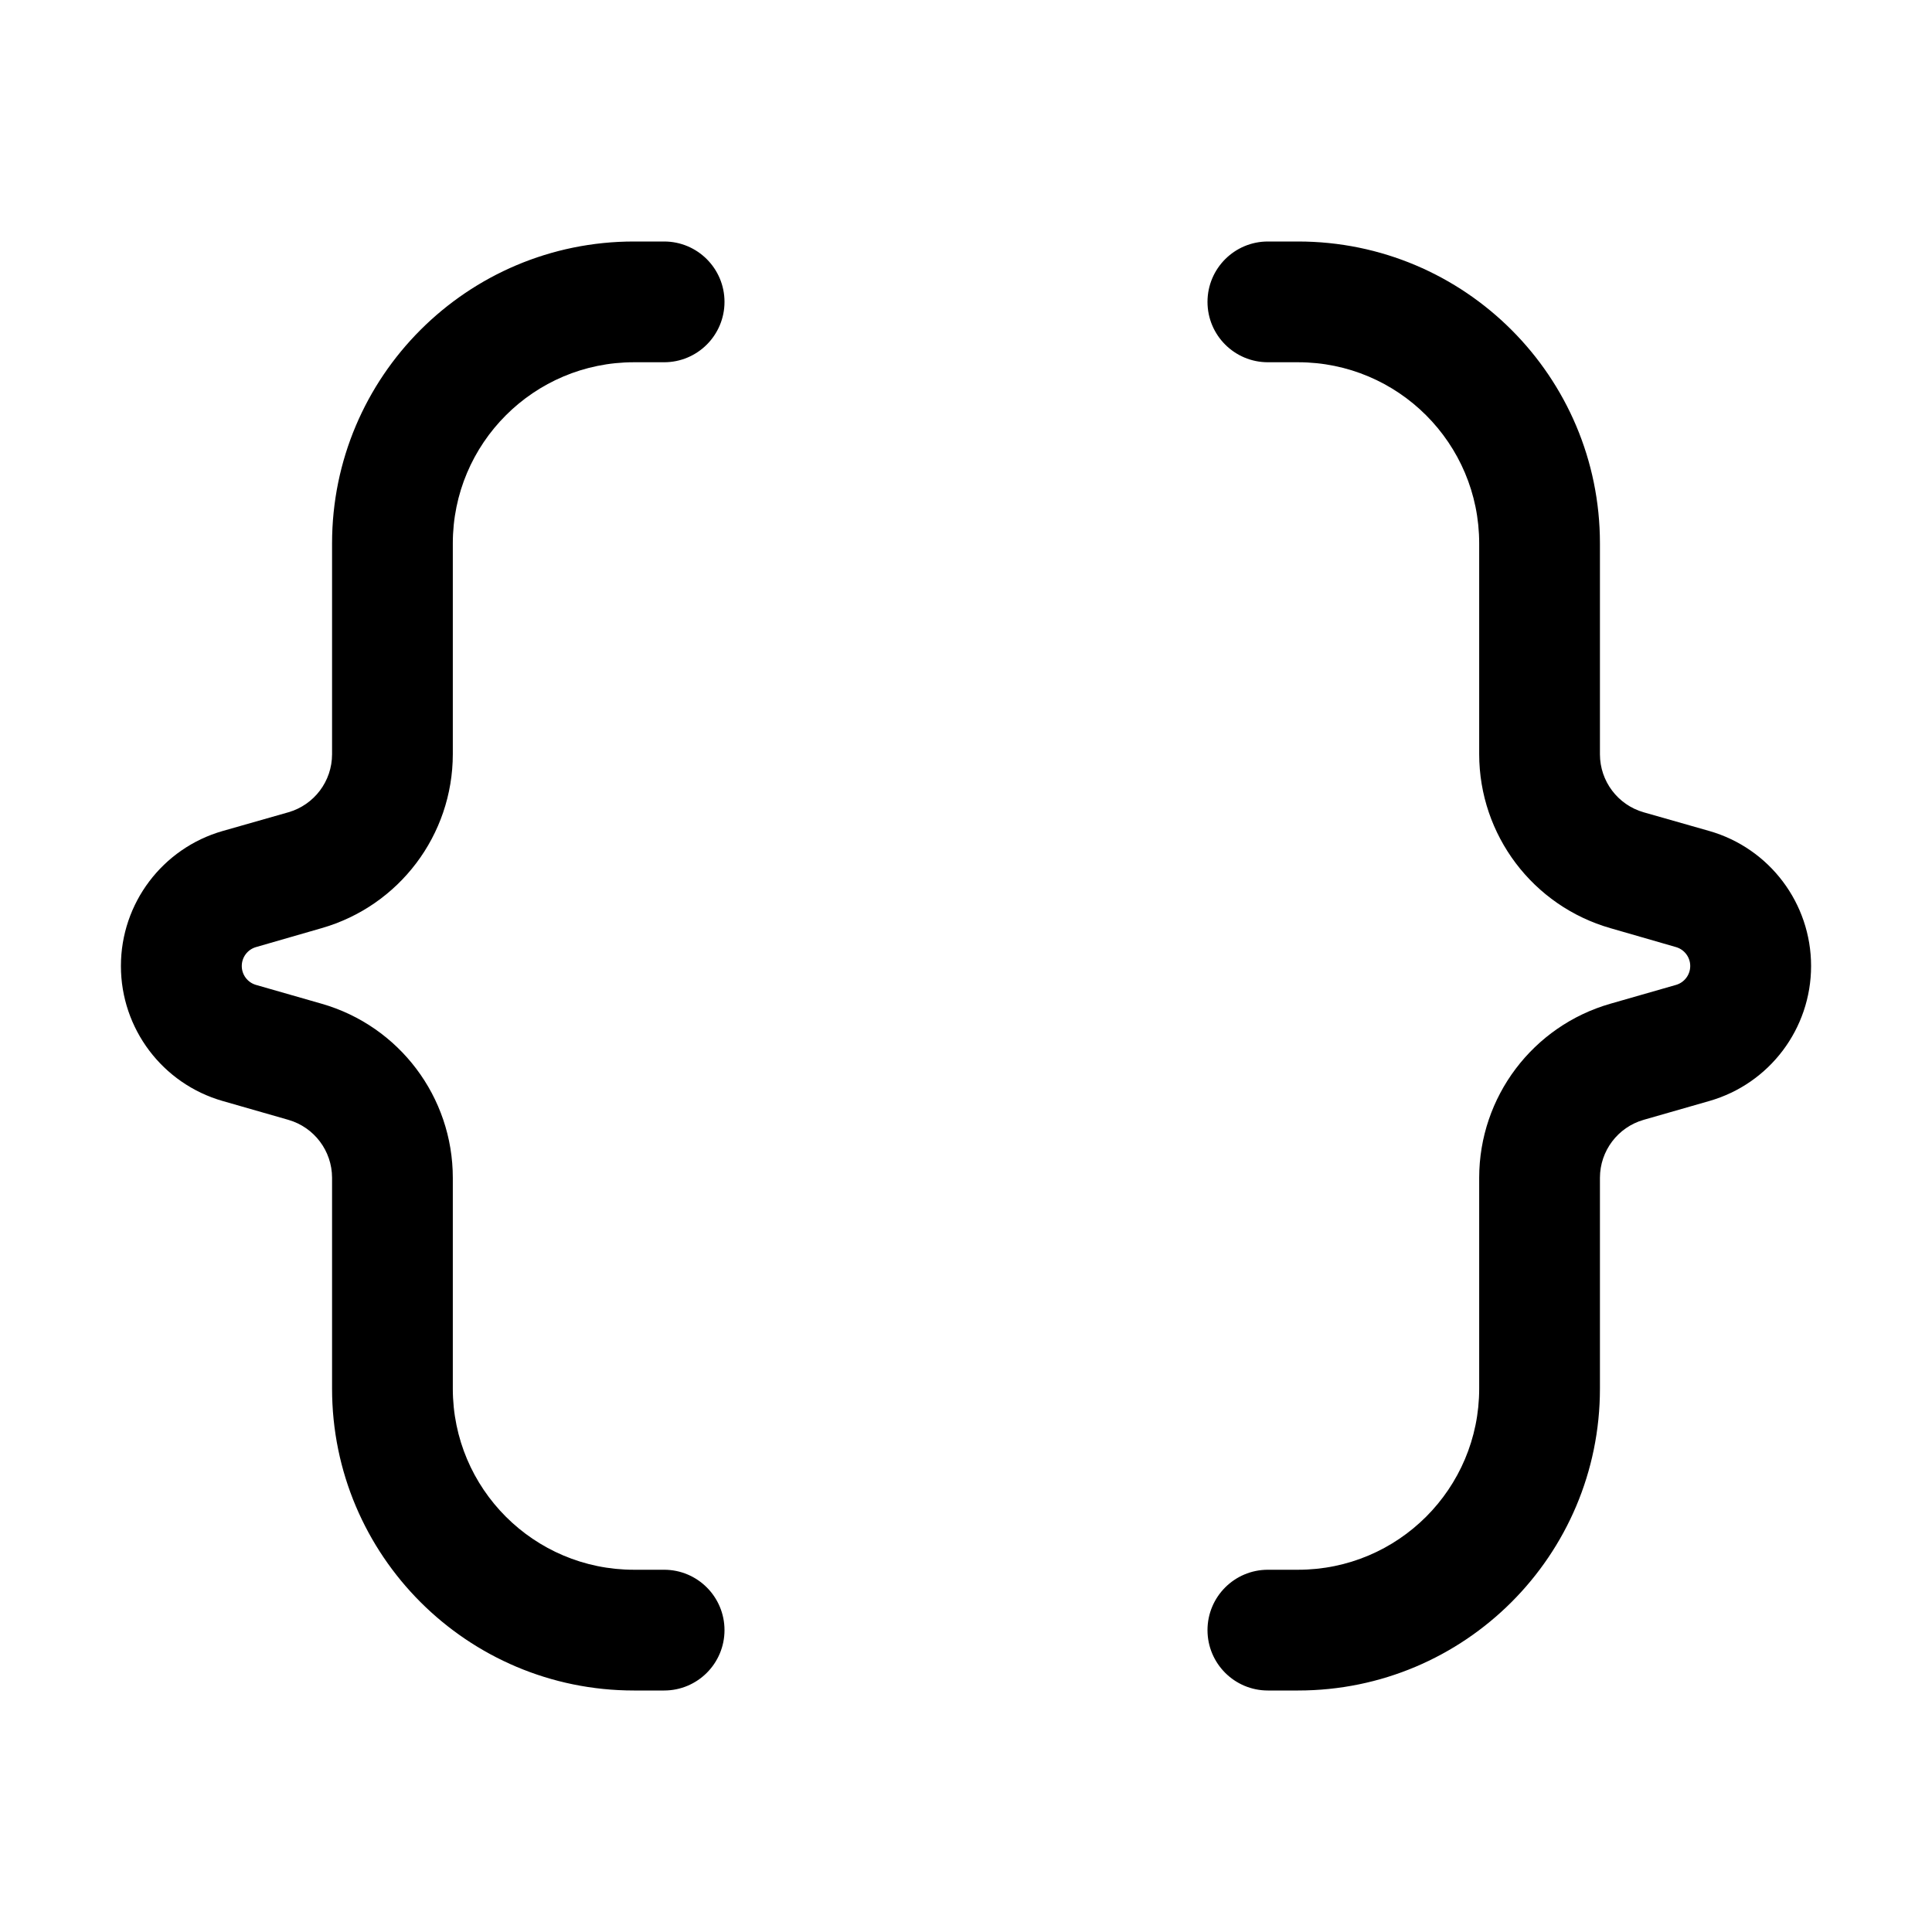
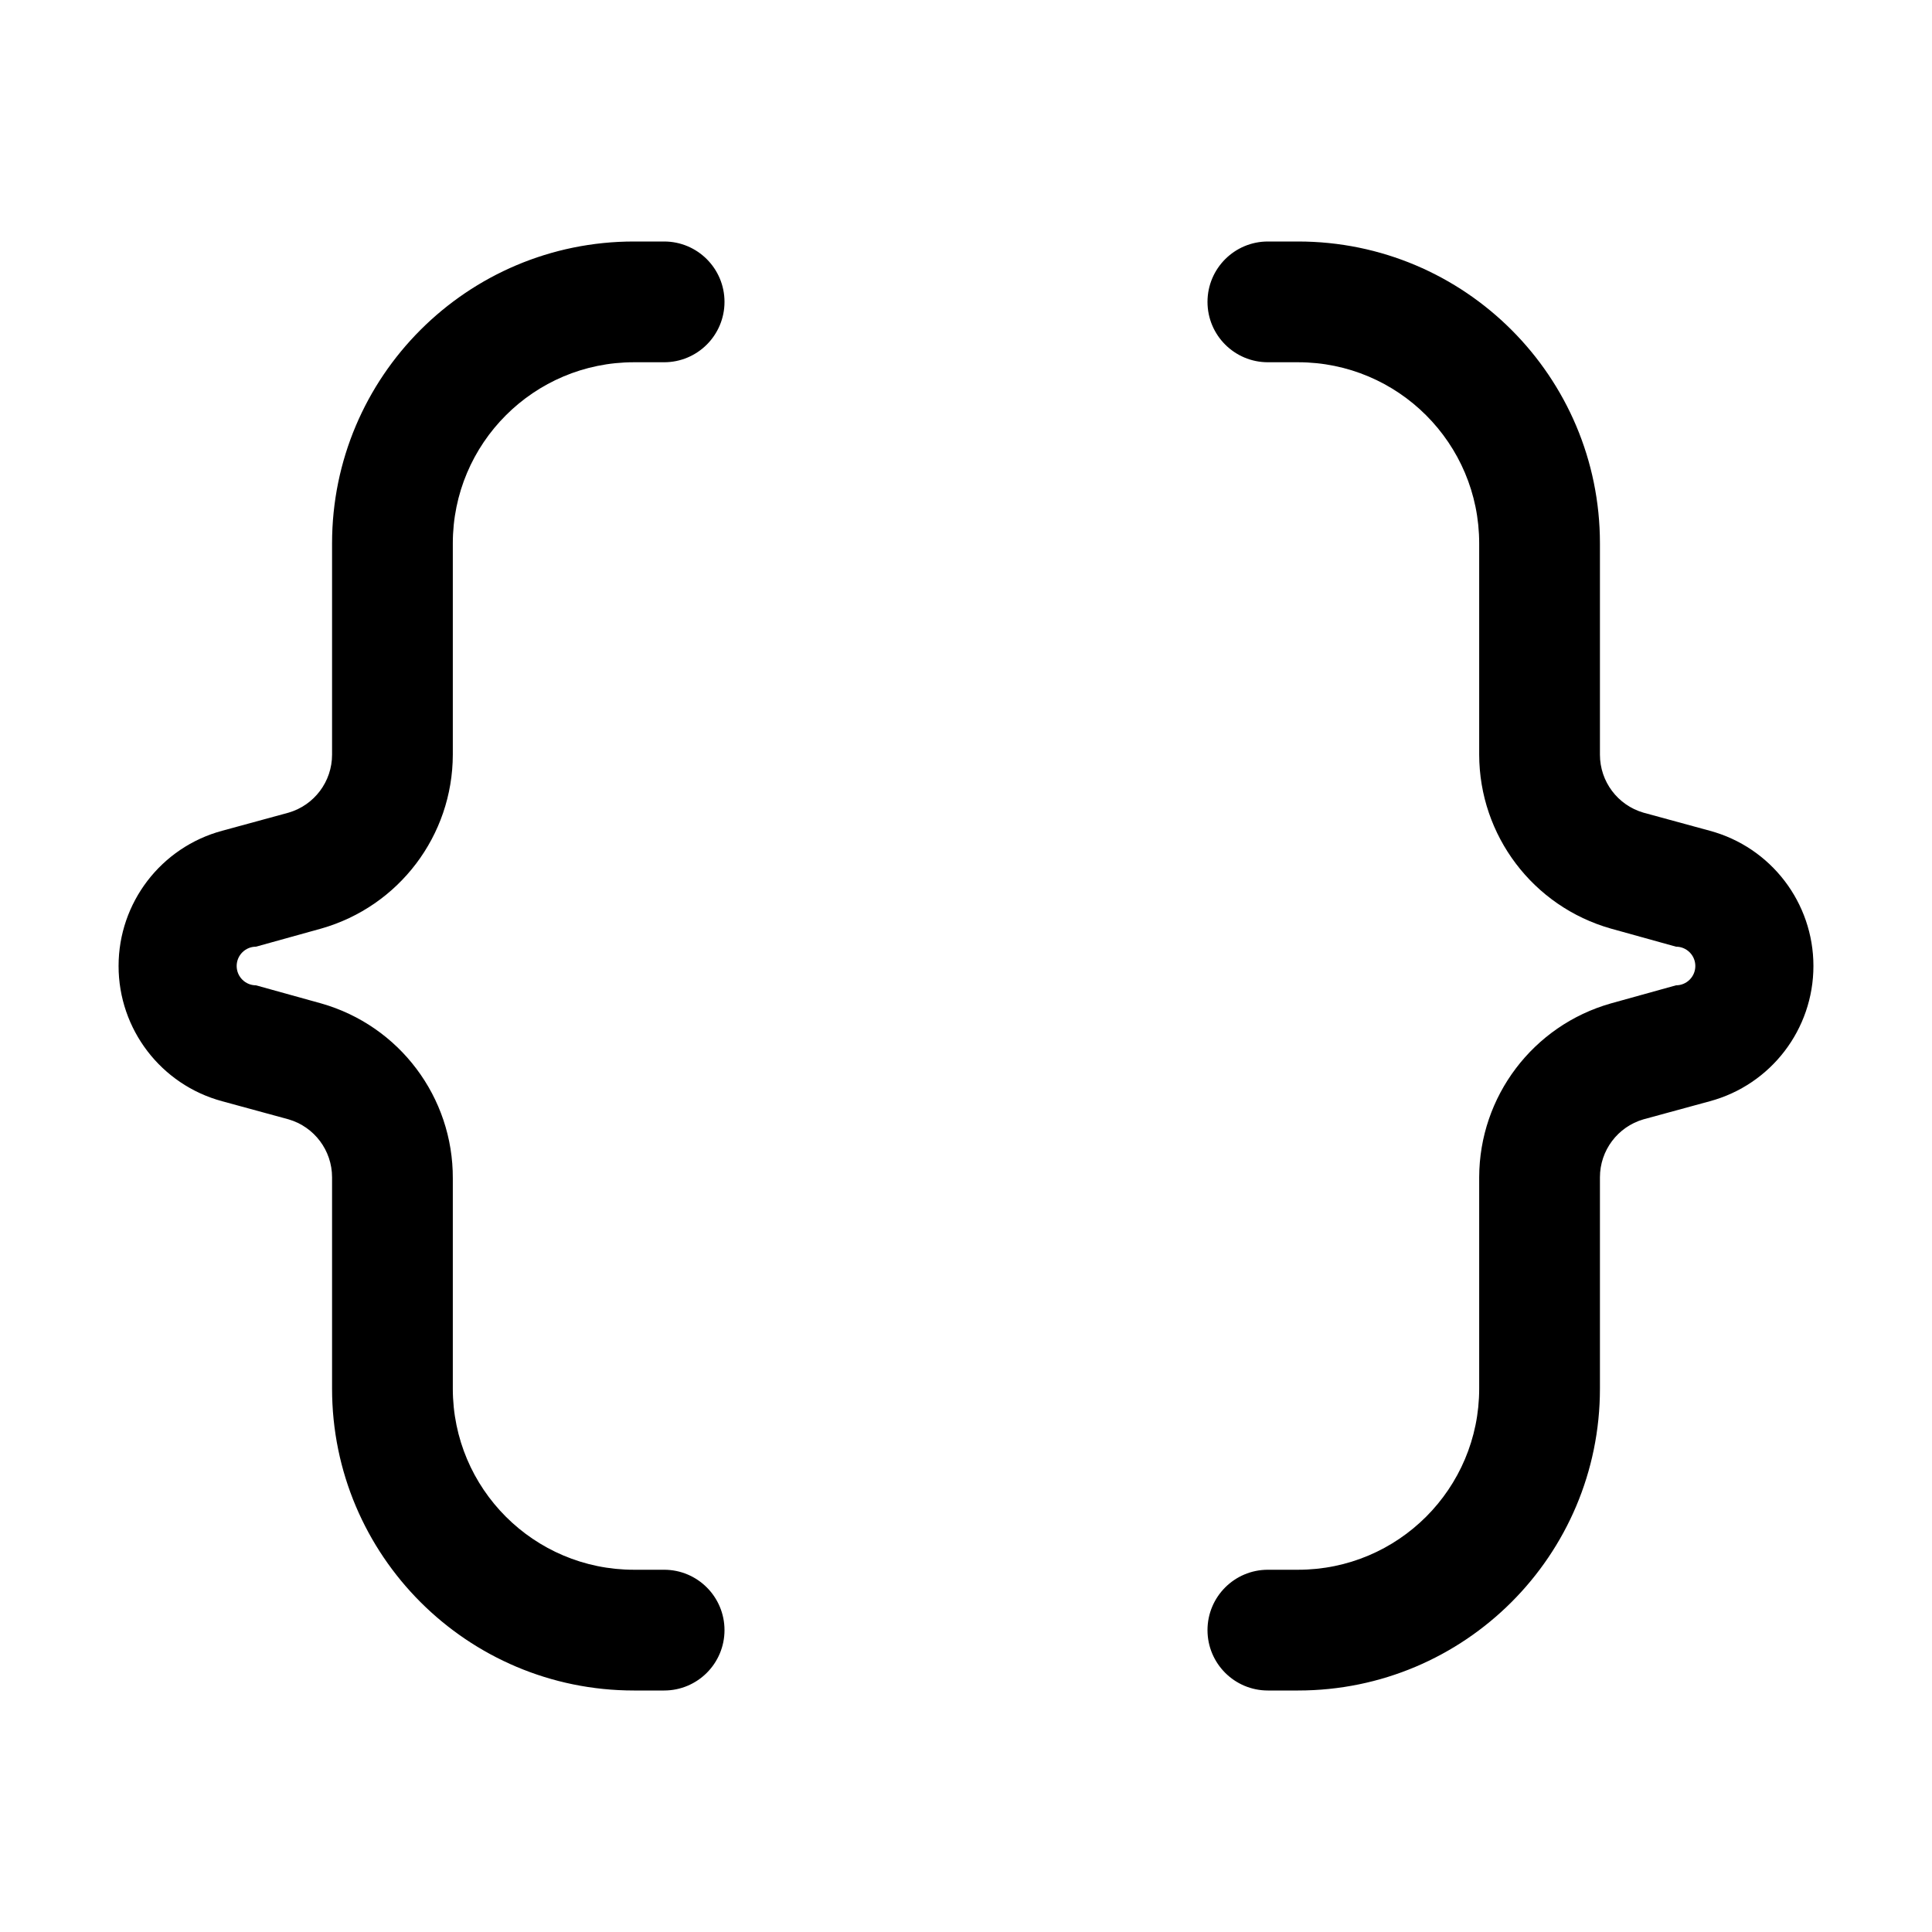
<svg xmlns="http://www.w3.org/2000/svg" width="16" height="16" fill="none" viewBox="0 0 16 16">
-   <path fill="currentColor" d="M13.25 11.5V9.754a.5.5 0 0 1 .362-.48l.544-.156a1.163 1.163 0 0 0 0-2.236l-.544-.155a.5.5 0 0 1-.362-.48V4.5a2.5 2.5 0 0 0-2.5-2.5h-.25a.5.5 0 0 0 0 1h.25a1.5 1.5 0 0 1 1.5 1.5v1.746a1.5 1.5 0 0 0 1.088 1.441l.544.157a.163.163 0 0 1 0 .312l-.544.156a1.5 1.5 0 0 0-1.088 1.442V11.5a1.5 1.5 0 0 1-1.5 1.5h-.25a.5.5 0 0 0 0 1h.25a2.5 2.5 0 0 0 2.5-2.5M2.75 11.5V9.754a.5.5 0 0 0-.362-.48l-.544-.156a1.163 1.163 0 0 1 0-2.236l.544-.155a.5.5 0 0 0 .362-.48V4.5A2.5 2.5 0 0 1 5.25 2h.25a.5.5 0 0 1 0 1h-.25a1.5 1.5 0 0 0-1.5 1.5v1.746a1.5 1.5 0 0 1-1.088 1.441l-.544.157a.163.163 0 0 0 0 .312l.544.156A1.5 1.5 0 0 1 3.75 9.755V11.5a1.5 1.5 0 0 0 1.5 1.5h.25a.5.5 0 0 1 0 1h-.25a2.5 2.5 0 0 1-2.5-2.5" />
+   <path fill="currentColor" d="M13.25 11.5V9.75a.5.5 0 0 1 .36-.48l.55-.15a1.16 1.16 0 0 0 0-2.24l-.55-.15a.5.5 0 0 1-.36-.48V4.5a2.5 2.5 0 0 0-2.5-2.5h-.25a.5.5 0 0 0 0 1h.25a1.5 1.5 0 0 1 1.5 1.5v1.75a1.5 1.5 0 0 0 1.09 1.44l.54.15a.16.16 0 0 1 0 .32l-.54.15a1.5 1.5 0 0 0-1.09 1.44v1.75a1.5 1.5 0 0 1-1.5 1.5h-.25a.5.5 0 0 0 0 1h.25a2.5 2.5 0 0 0 2.5-2.5m-10.5 0V9.75a.5.5 0 0 0-.36-.48l-.55-.15a1.16 1.16 0 0 1 0-2.24l.55-.15a.5.5 0 0 0 .36-.48V4.5A2.5 2.5 0 0 1 5.25 2h.25a.5.5 0 0 1 0 1h-.25a1.5 1.5 0 0 0-1.5 1.5v1.75a1.5 1.5 0 0 1-1.09 1.44l-.54.15a.16.16 0 0 0 0 .32l.54.15a1.5 1.5 0 0 1 1.09 1.45v1.74a1.5 1.5 0 0 0 1.5 1.5h.25a.5.5 0 0 1 0 1h-.25a2.5 2.5 0 0 1-2.5-2.5" />
</svg>
